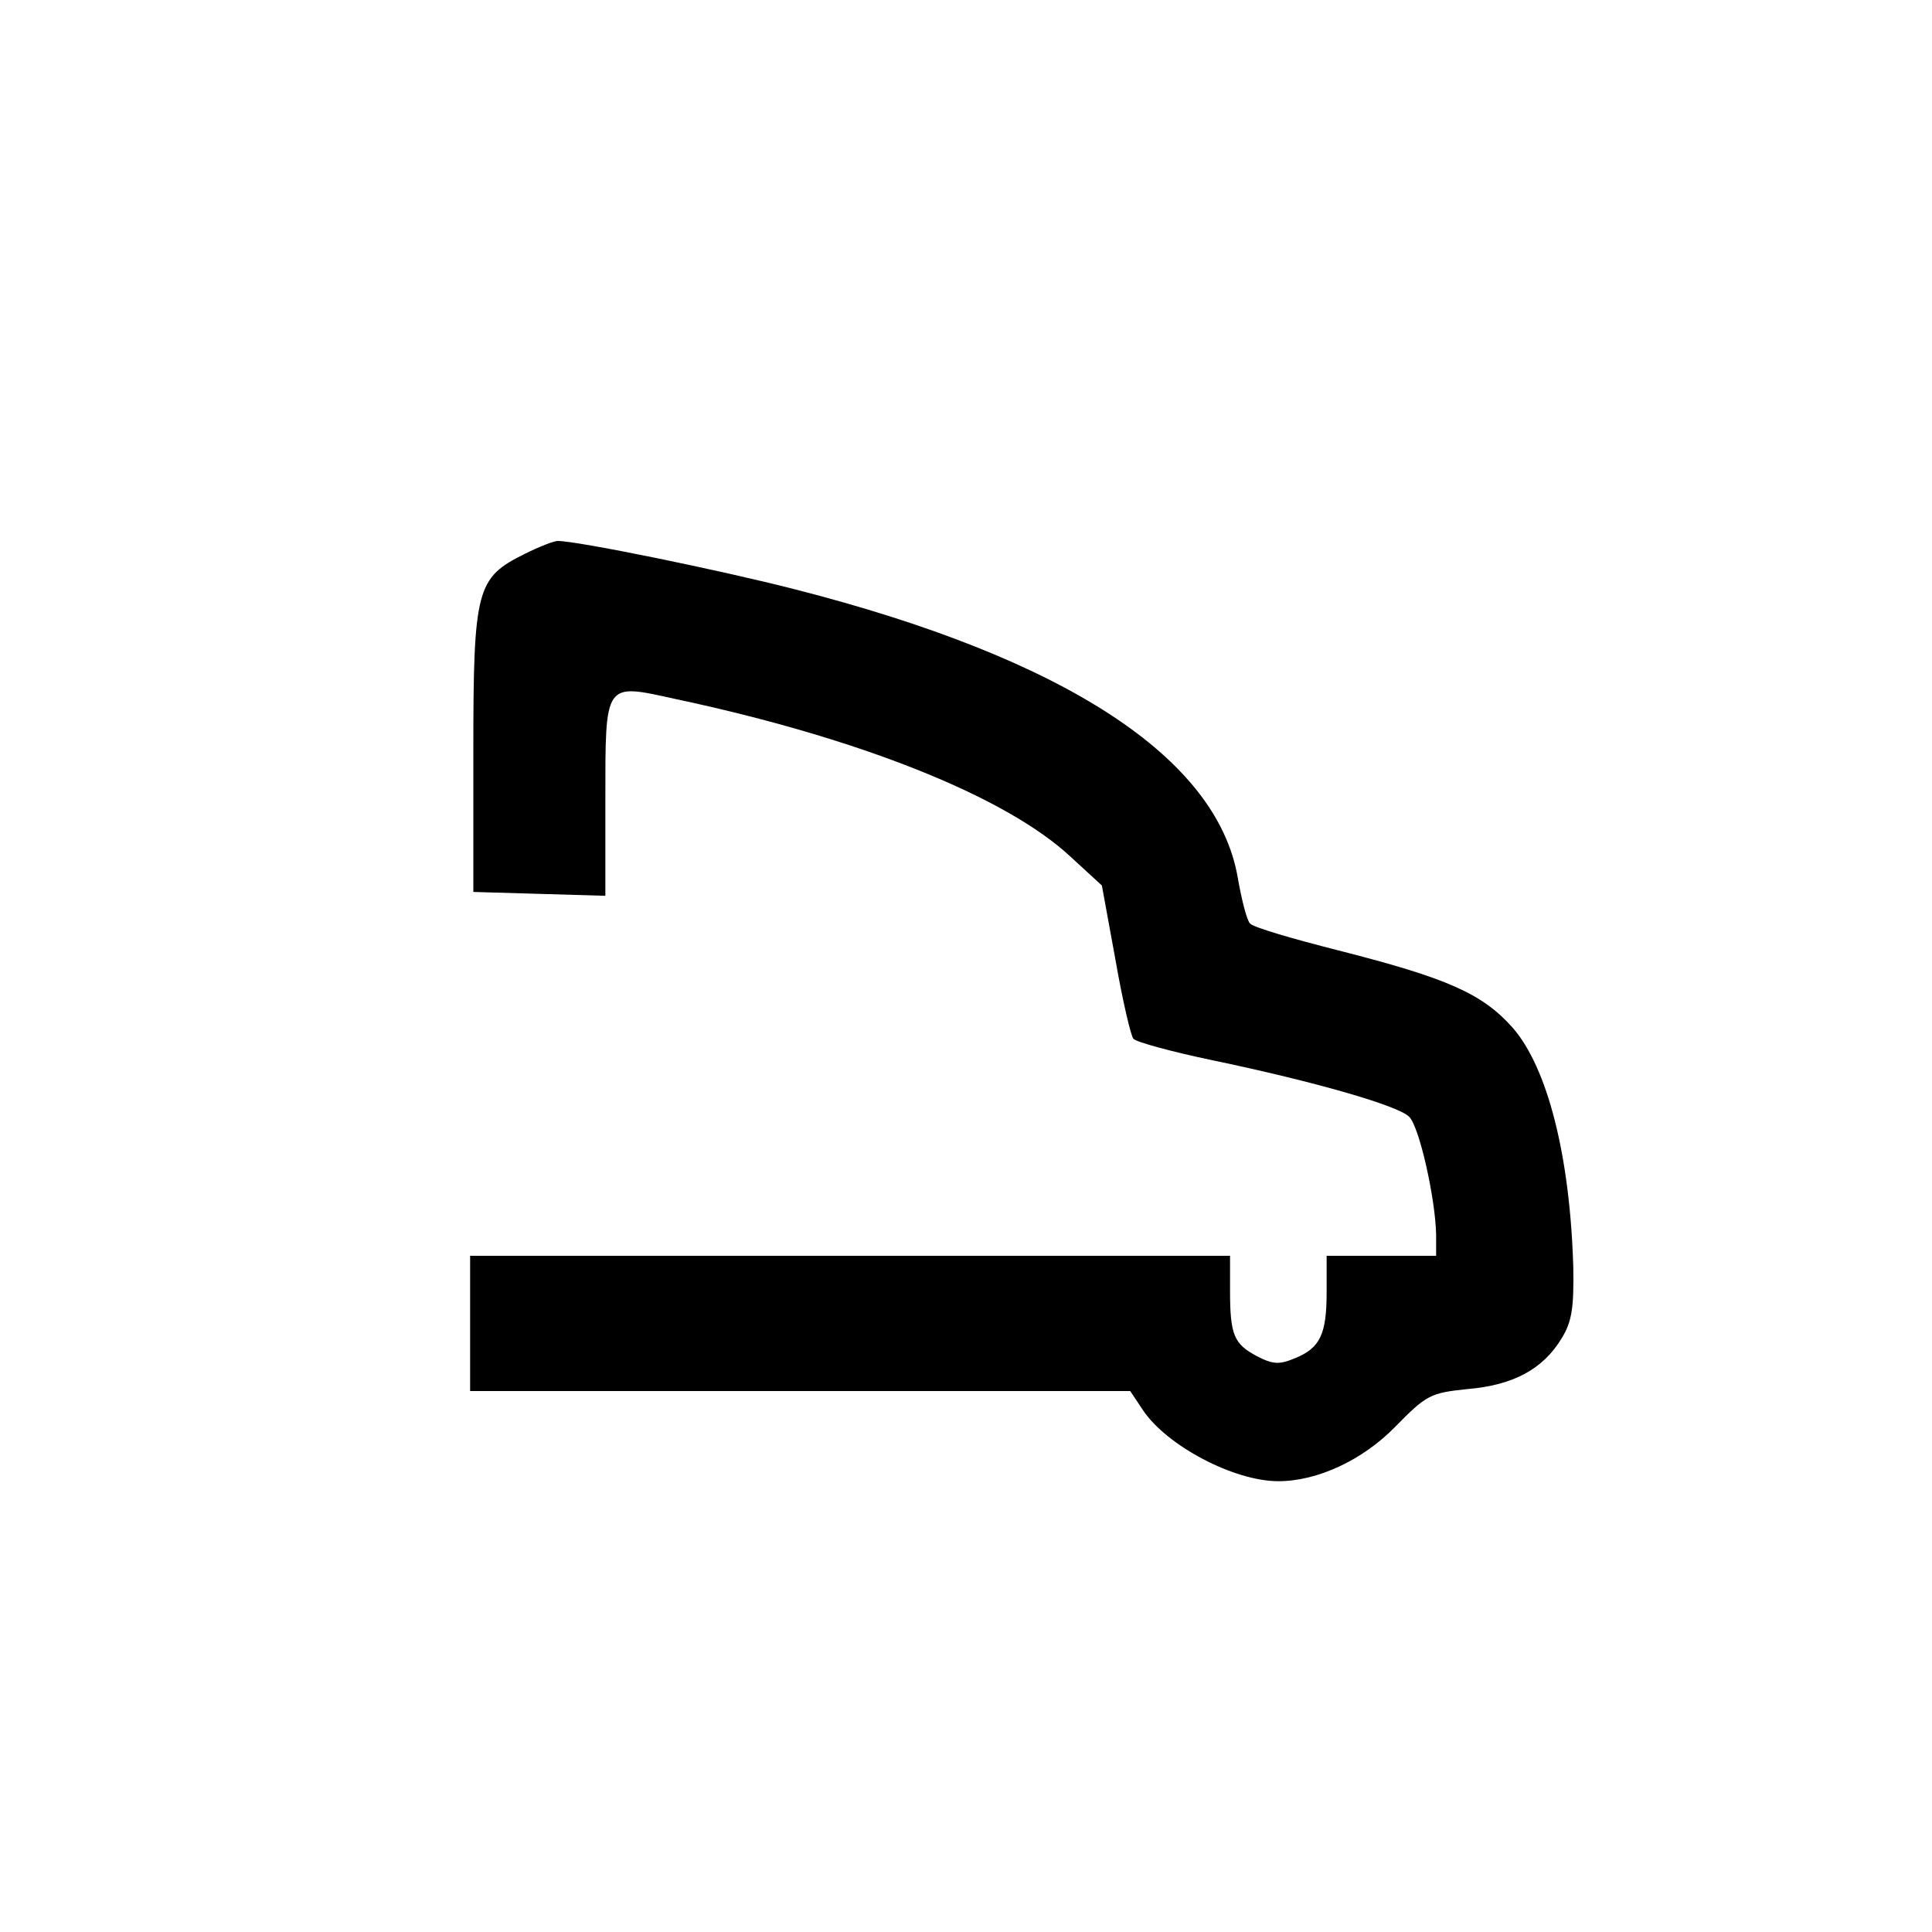
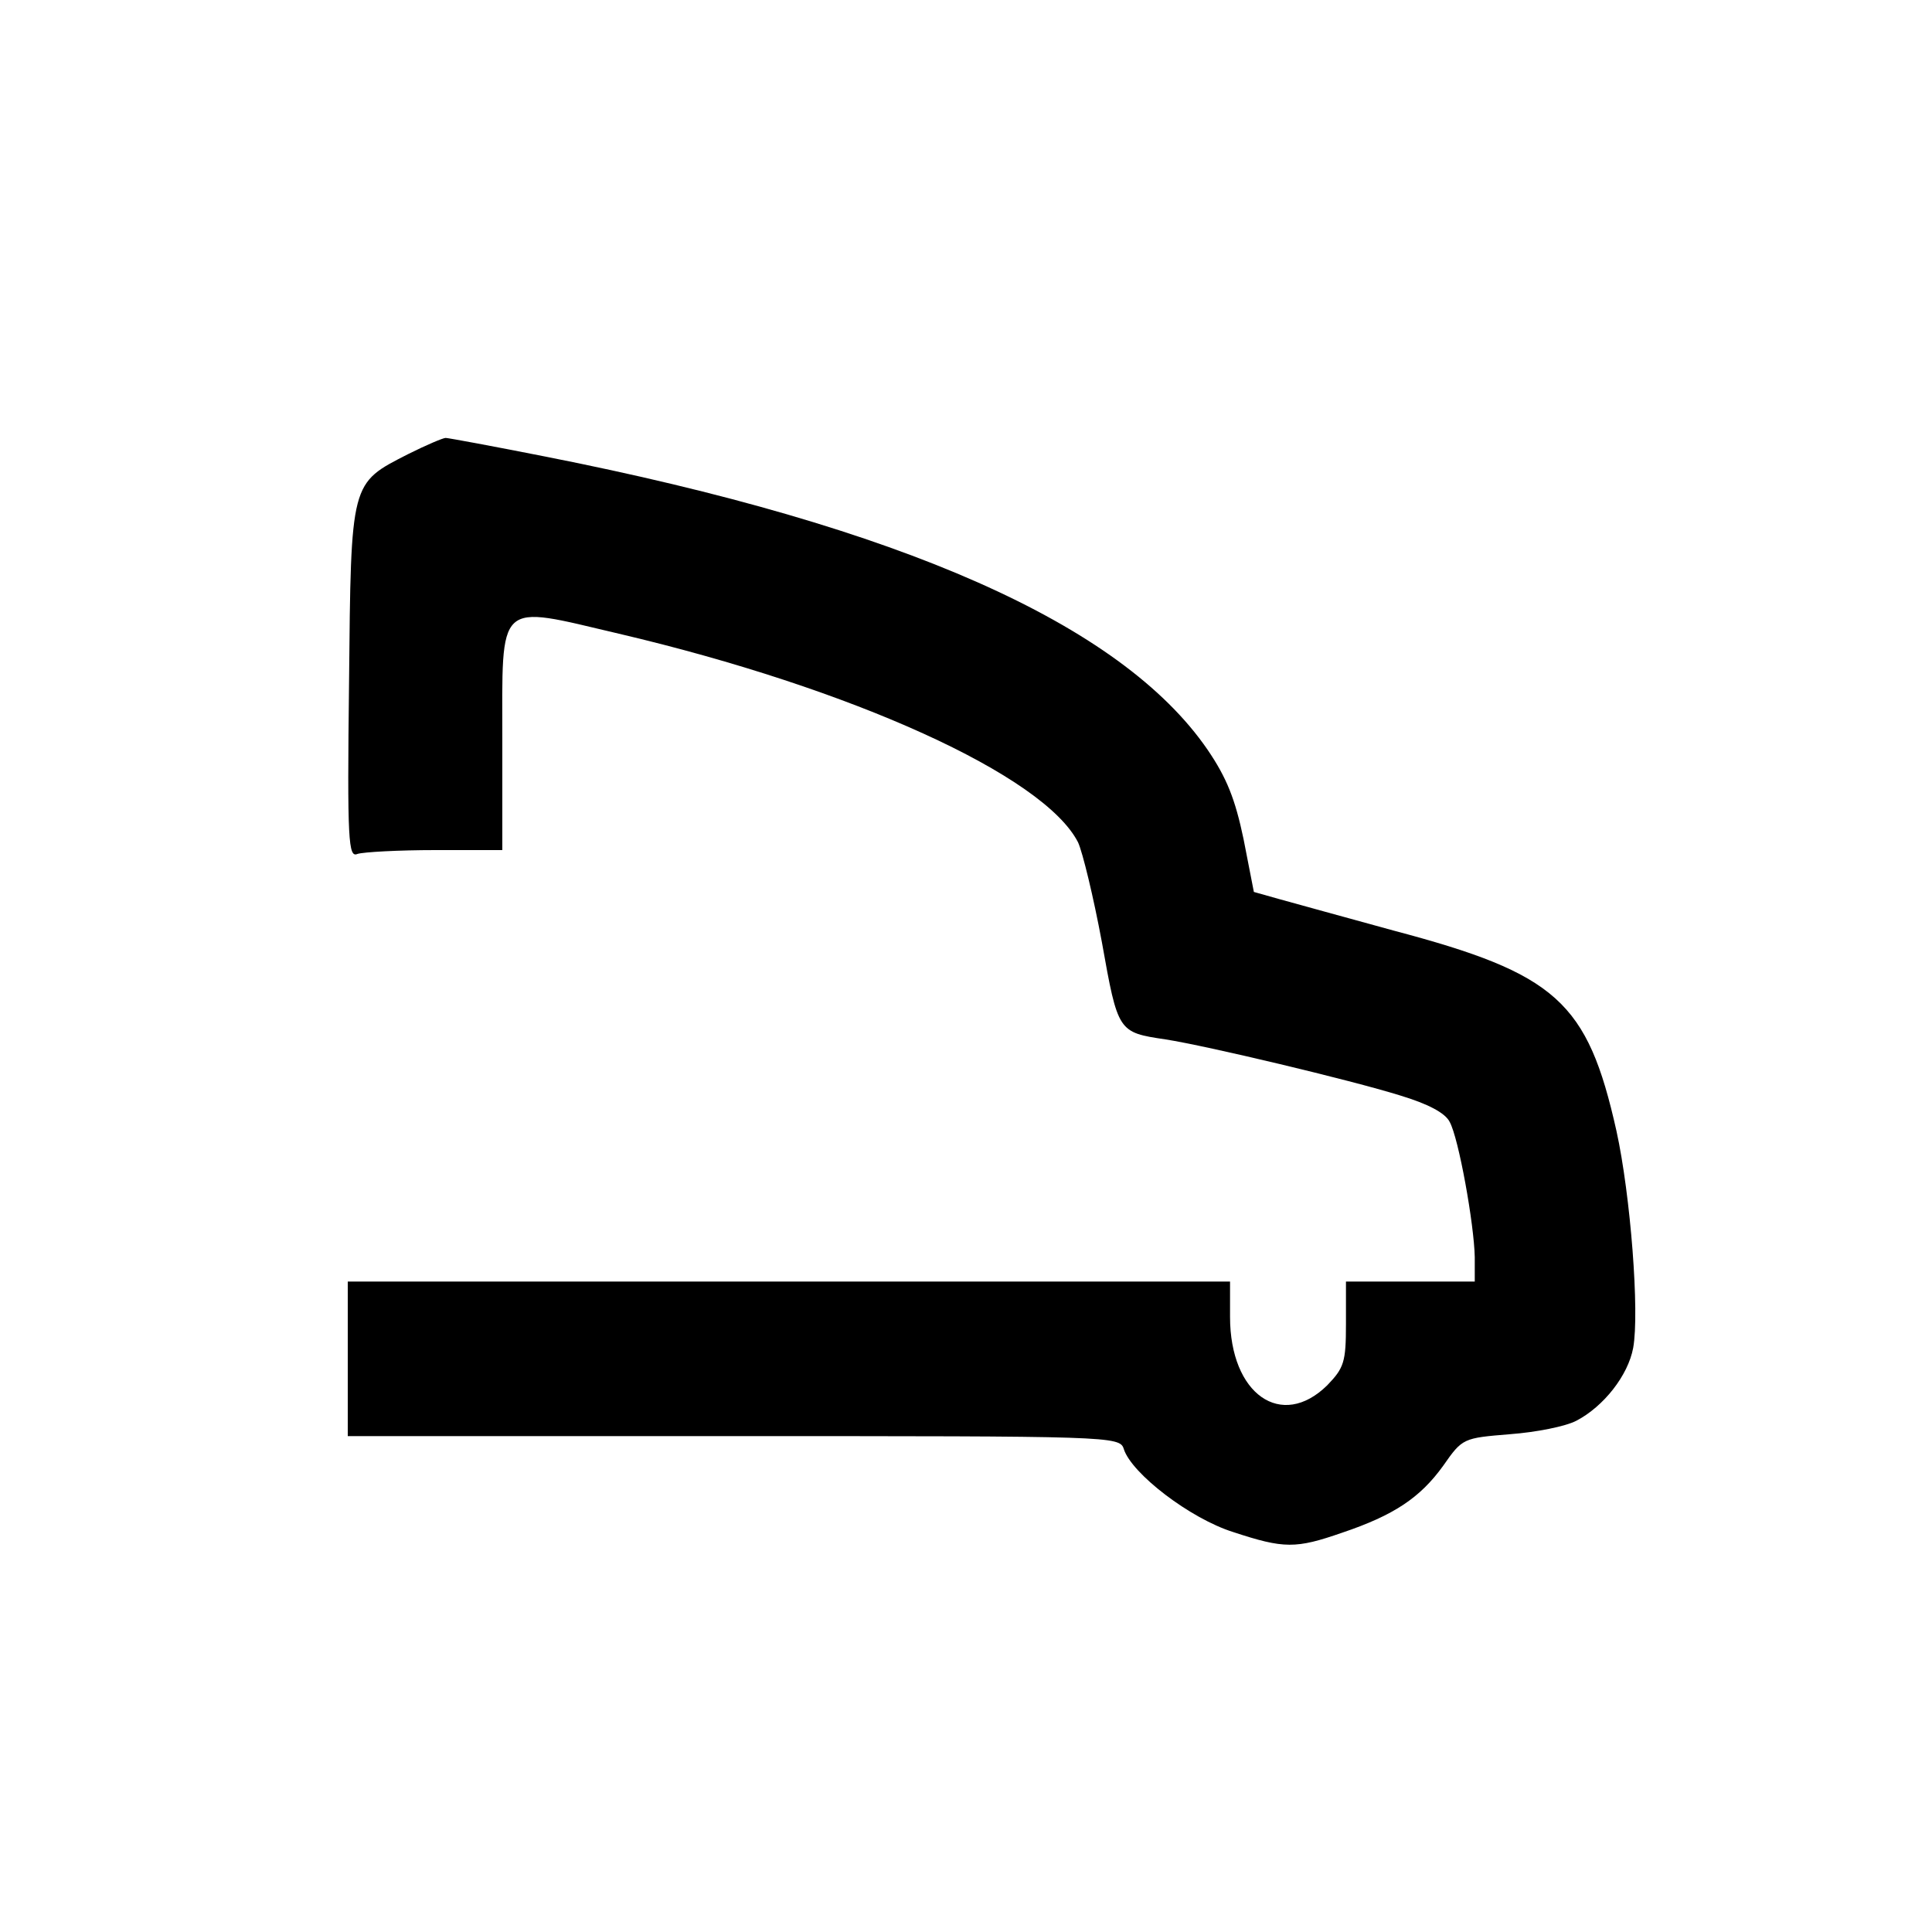
<svg xmlns="http://www.w3.org/2000/svg" version="1.0" width="300pt" height="300pt" viewBox="0 0 300 300" preserveAspectRatio="xMidYMid meet">
  <g transform="translate(0,300) scale(0.1,-0.1)" fill="#000000" stroke="none">
-     <path d="M815 2140 c-75 -37 -80 -54 -80 -305 l0 -220 103 -3 102 -3 0 149 c0 184 -2 181 107 157 288 -61 515 -152 615 -245 l49 -45 21 -115 c11 -63 24 -119 28 -123 4 -5 59 -20 121 -33 163 -34 290 -71 307 -88 16 -15 41 -128 42 -183 l0 -33 -85 0 -85 0 0 -56 c0 -66 -10 -87 -49 -103 -24 -10 -34 -10 -59 3 -36 19 -42 33 -42 102 l0 54 -590 0 -590 0 0 -105 0 -105 513 0 512 0 20 -30 c37 -55 141 -110 210 -110 61 0 131 33 181 84 49 50 55 53 112 59 72 6 118 31 147 79 16 26 19 48 18 110 -5 173 -40 310 -94 372 -47 53 -101 77 -270 120 -71 18 -133 36 -138 42 -5 5 -13 37 -19 71 -32 187 -269 341 -688 448 -117 30 -337 75 -368 75 -6 0 -29 -9 -51 -20z" />
+     <path d="M634 2295 c-90 -46 -89 -41 -92 -354 -3 -249 -1 -273 13 -267 9 3 64 6 121 6 l104 0 0 168 c0 223 -11 213 181 168 362 -85 660 -220 713 -324 7 -15 24 -85 37 -155 25 -140 25 -140 99 -151 64 -10 287 -63 364 -87 43 -13 70 -27 77 -41 14 -25 38 -159 39 -210 l0 -38 -100 0 -100 0 0 -66 c0 -59 -3 -68 -29 -95 -71 -70 -151 -14 -151 106 l0 55 -685 0 -685 0 0 -120 0 -120 599 0 c586 0 600 0 606 -20 12 -38 103 -108 170 -129 79 -26 97 -26 169 -1 80 27 121 54 157 104 30 43 31 43 104 49 40 3 86 12 103 21 42 22 80 70 88 113 10 55 -4 237 -26 337 -45 201 -93 244 -346 311 -76 21 -157 43 -178 49 l-39 11 -16 82 c-13 62 -26 95 -56 139 -134 195 -475 346 -1028 455 -81 16 -151 29 -155 29 -4 0 -30 -11 -58 -25z" />
  </g>
</svg>
